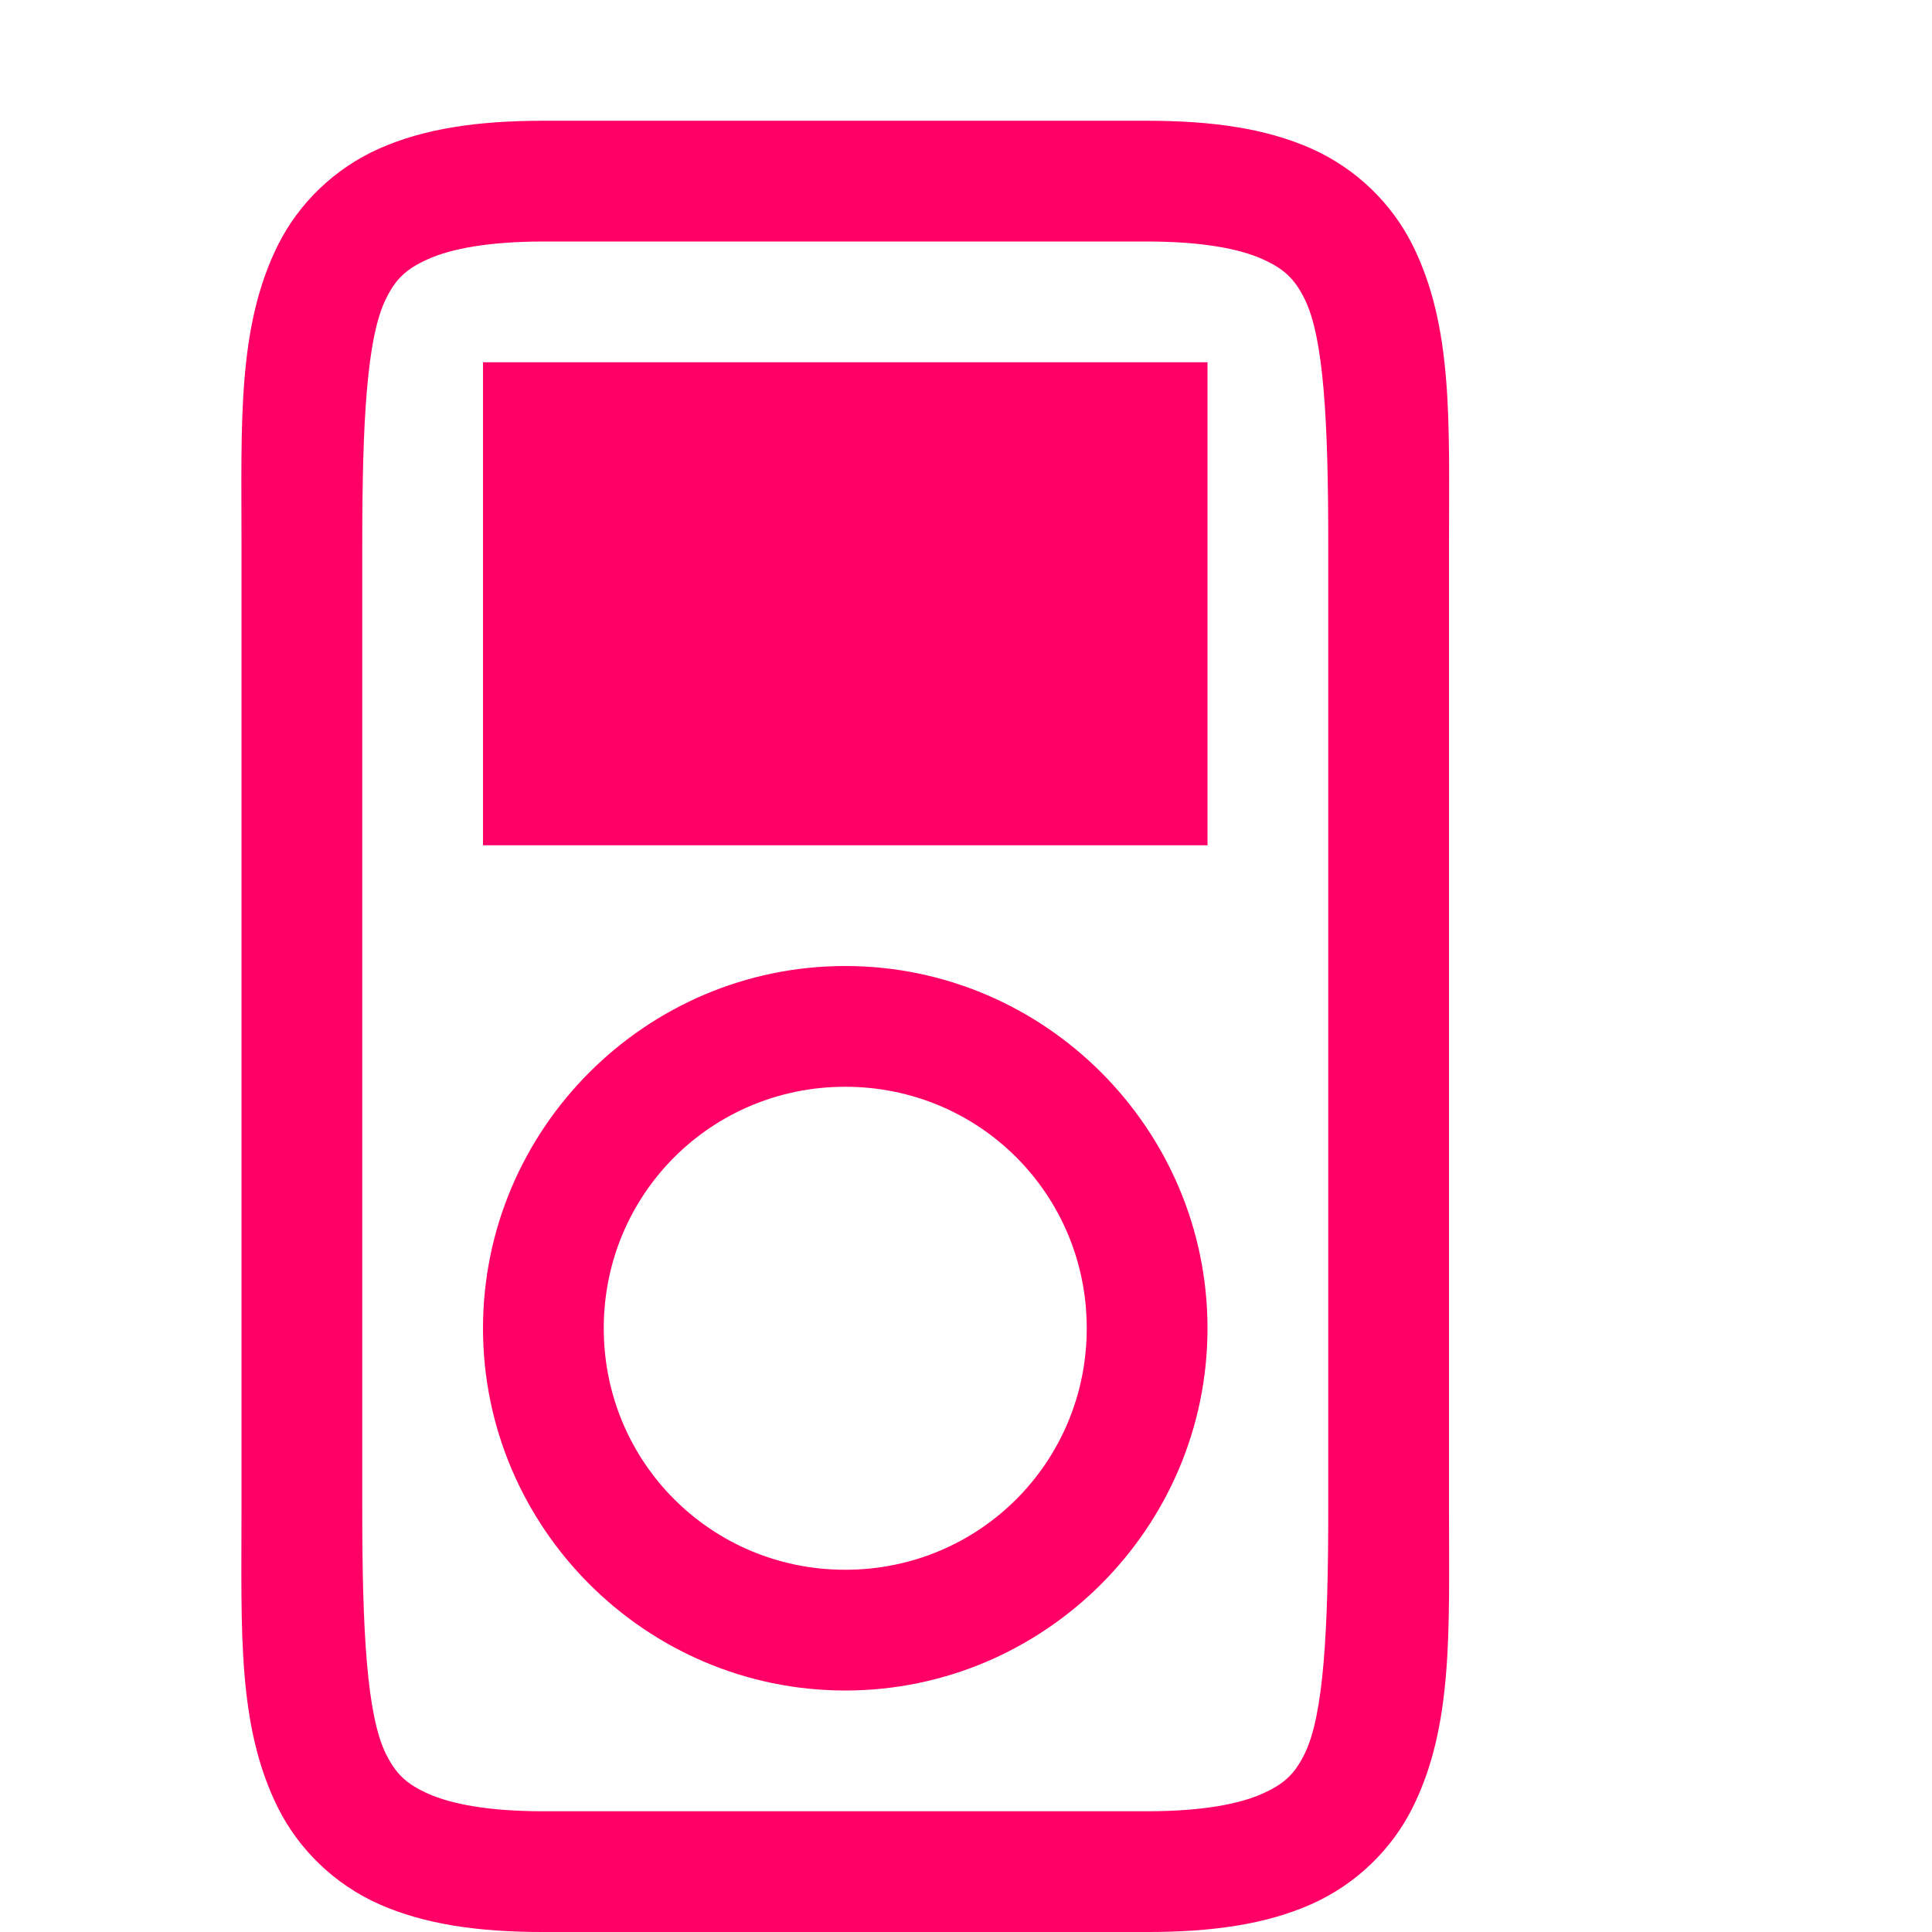
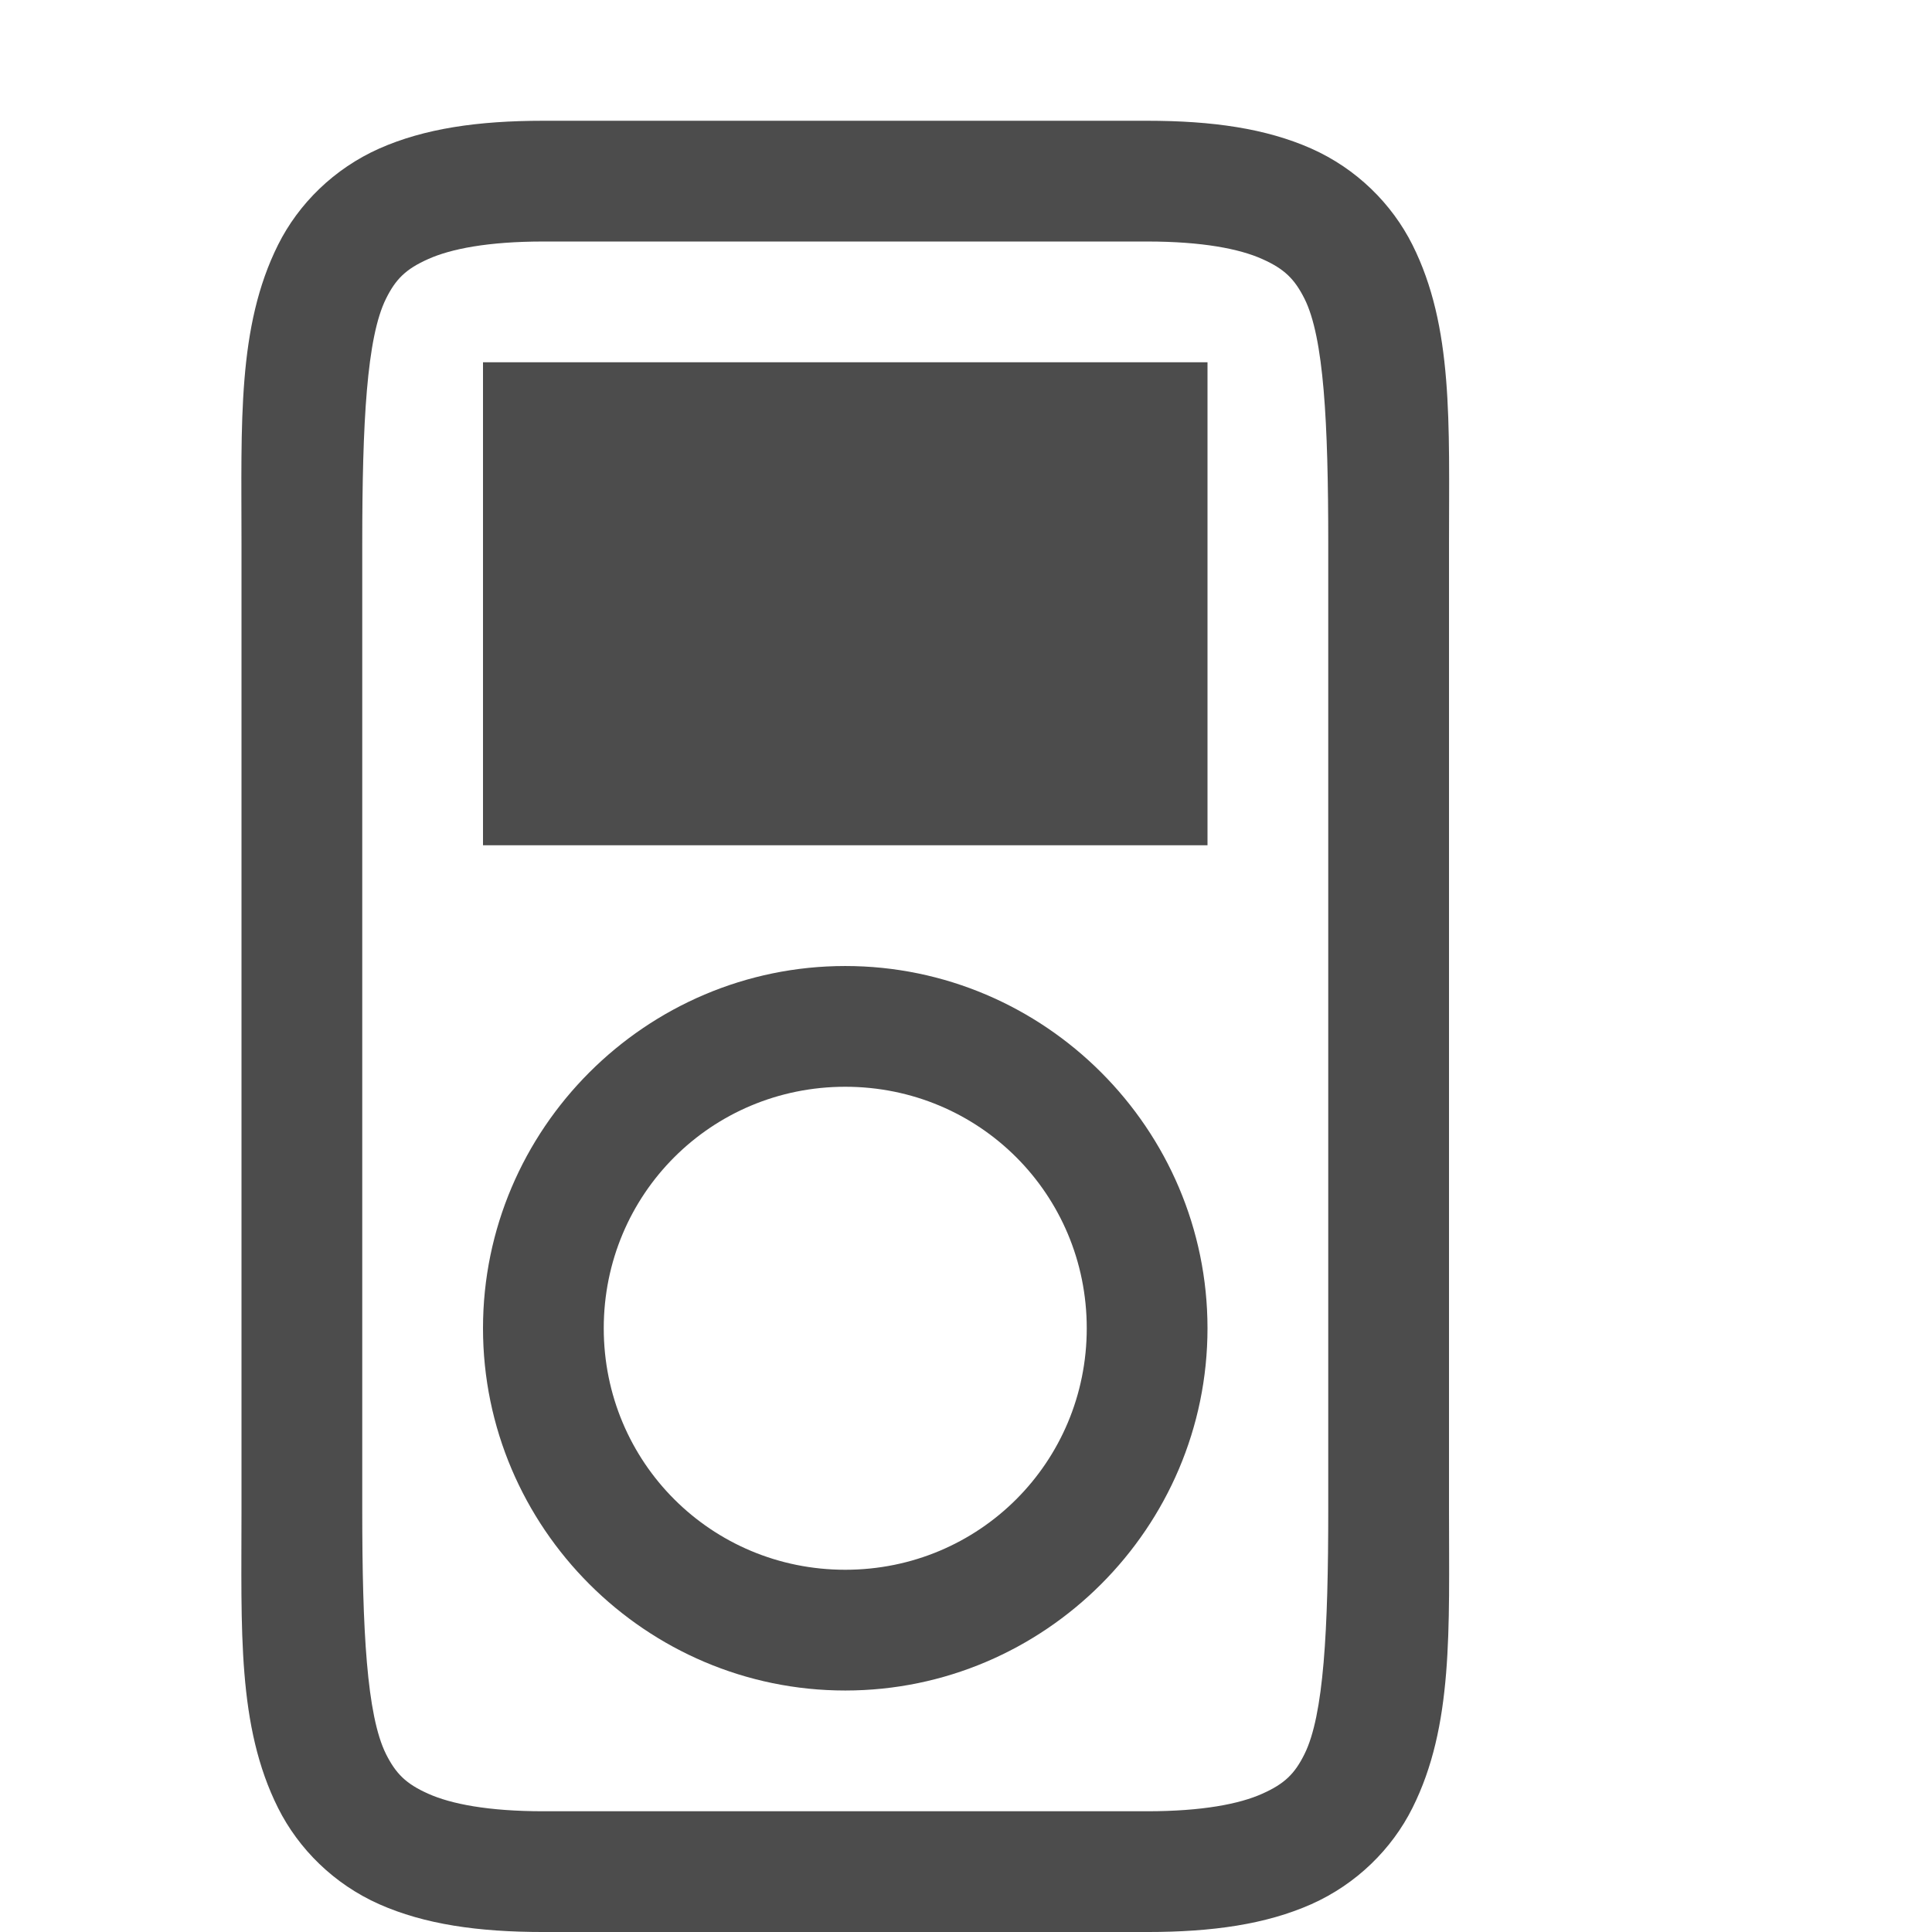
<svg xmlns="http://www.w3.org/2000/svg" width="16" height="16" version="1.1">
  <defs>
    <style id="current-color-scheme" type="text/css">
-    .ColorScheme-Text { color: #ff0066; } .ColorScheme-Highlight { color: #5294e2; }
+    .ColorScheme-Text { color: #4c4c4c; } .ColorScheme-Highlight { color: #5294e2; }
  </style>
    <linearGradient id="arrongin" x1="0%" x2="0%" y1="0%" y2="100%">
      <stop offset="0%" style="stop-color: #dd9b44; stop-opacity: 1" />
      <stop offset="100%" style="stop-color: #ad6c16; stop-opacity: 1" />
    </linearGradient>
    <linearGradient id="aurora" x1="0%" x2="0%" y1="0%" y2="100%">
      <stop offset="0%" style="stop-color: #09D4DF; stop-opacity: 1" />
      <stop offset="100%" style="stop-color: #9269F4; stop-opacity: 1" />
    </linearGradient>
    <linearGradient id="cyberneon" x1="0%" x2="0%" y1="0%" y2="100%">
      <stop offset="0" style="stop-color: #0abdc6; stop-opacity: 1" />
      <stop offset="1" style="stop-color: #ea00d9; stop-opacity: 1" />
    </linearGradient>
    <linearGradient id="fitdance" x1="0%" x2="0%" y1="0%" y2="100%">
      <stop offset="0%" style="stop-color: #1AD6AB; stop-opacity: 1" />
      <stop offset="100%" style="stop-color: #329DB6; stop-opacity: 1" />
    </linearGradient>
    <linearGradient id="oomox" x1="0%" x2="0%" y1="0%" y2="100%">
      <stop offset="0%" style="stop-color: #efefe7; stop-opacity: 1" />
      <stop offset="100%" style="stop-color: #8f8f8b; stop-opacity: 1" />
    </linearGradient>
    <linearGradient id="rainblue" x1="0%" x2="0%" y1="0%" y2="100%">
      <stop offset="0%" style="stop-color: #00F260; stop-opacity: 1" />
      <stop offset="100%" style="stop-color: #0575E6; stop-opacity: 1" />
    </linearGradient>
    <linearGradient id="sunrise" x1="0%" x2="0%" y1="0%" y2="100%">
      <stop offset="0%" style="stop-color:  #FF8501; stop-opacity: 1" />
      <stop offset="100%" style="stop-color:  #FFCB01; stop-opacity: 1" />
    </linearGradient>
    <linearGradient id="telinkrin" x1="0%" x2="0%" y1="0%" y2="100%">
      <stop offset="0%" style="stop-color:  #b2ced6; stop-opacity: 1" />
      <stop offset="100%" style="stop-color:  #6da5b7; stop-opacity: 1" />
    </linearGradient>
    <linearGradient id="60spsycho" x1="0%" x2="0%" y1="0%" y2="100%">
      <stop offset="0%" style="stop-color:  #df5940; stop-opacity: 1" />
      <stop offset="25%" style="stop-color:  #d8d15f; stop-opacity: 1" />
      <stop offset="50%" style="stop-color:  #e9882a; stop-opacity: 1" />
      <stop offset="100%" style="stop-color:  #279362; stop-opacity: 1" />
    </linearGradient>
    <linearGradient id="90ssummer" x1="0%" x2="0%" y1="0%" y2="100%">
      <stop offset="0%" style="stop-color:  #f618c7; stop-opacity: 1" />
      <stop offset="20%" style="stop-color:  #94ffab; stop-opacity: 1" />
      <stop offset="50%" style="stop-color:  #fbfd54; stop-opacity: 1" />
      <stop offset="100%" style="stop-color:  #0f83ae; stop-opacity: 1" />
    </linearGradient>
  </defs>
  <g transform="translate(-412,-119.9999)">
    <path fill="currentColor" class="ColorScheme-Text" d="m 416.5,121 c -0.542,0 -0.984,0.064 -1.359,0.23 -0.375,0.167 -0.668,0.457 -0.838,0.797 -0.339,0.679 -0.303,1.473 -0.303,2.473 v 8 c 10e-5,1 -0.037,1.794 0.303,2.473 0.17,0.339 0.462,0.63 0.838,0.797 C 415.516,135.936 415.958,136 416.5,136 h 5 c 0.542,0 0.984,-0.064 1.359,-0.23 0.375,-0.167 0.668,-0.457 0.838,-0.797 C 424.037,134.294 424,133.5 424,132.5 v -8 c 5e-5,-1 0.037,-1.794 -0.303,-2.473 -0.17,-0.339 -0.462,-0.63 -0.838,-0.797 C 422.484,121.064 422.042,121 421.5,121 Z m 0,1 h 5 c 0.458,0 0.766,0.061 0.953,0.145 0.187,0.083 0.269,0.168 0.35,0.328 0.161,0.321 0.197,1.027 0.197,2.027 v 8 c 0,1 -0.037,1.706 -0.197,2.027 -0.08,0.161 -0.163,0.245 -0.35,0.328 C 422.266,134.939 421.958,135 421.5,135 h -5 c -0.458,0 -0.766,-0.061 -0.953,-0.145 -0.187,-0.083 -0.269,-0.168 -0.35,-0.328 C 415.037,134.206 415,133.5 415,132.5 v -8 c 10e-5,-1 0.037,-1.706 0.197,-2.027 0.08,-0.161 0.163,-0.245 0.35,-0.328 C 415.734,122.061 416.042,122 416.5,122 Z" />
    <path fill="currentColor" class="ColorScheme-Text" fill-rule="evenodd" d="m 416,123 v 4 h 6 v -4 z" />
    <path fill="currentColor" class="ColorScheme-Text" d="m 419,128 c -1.651,0 -3,1.349 -3,3 0,1.651 1.349,3 3,3 1.651,0 3,-1.349 3,-3 0,-1.651 -1.349,-3 -3,-3 z m 0,1 c 1.11,0 2,0.89 2,2 0,1.11 -0.89,2 -2,2 -1.11,0 -2,-0.89 -2,-2 0,-1.11 0.89,-2 2,-2 z" />
  </g>
</svg>
